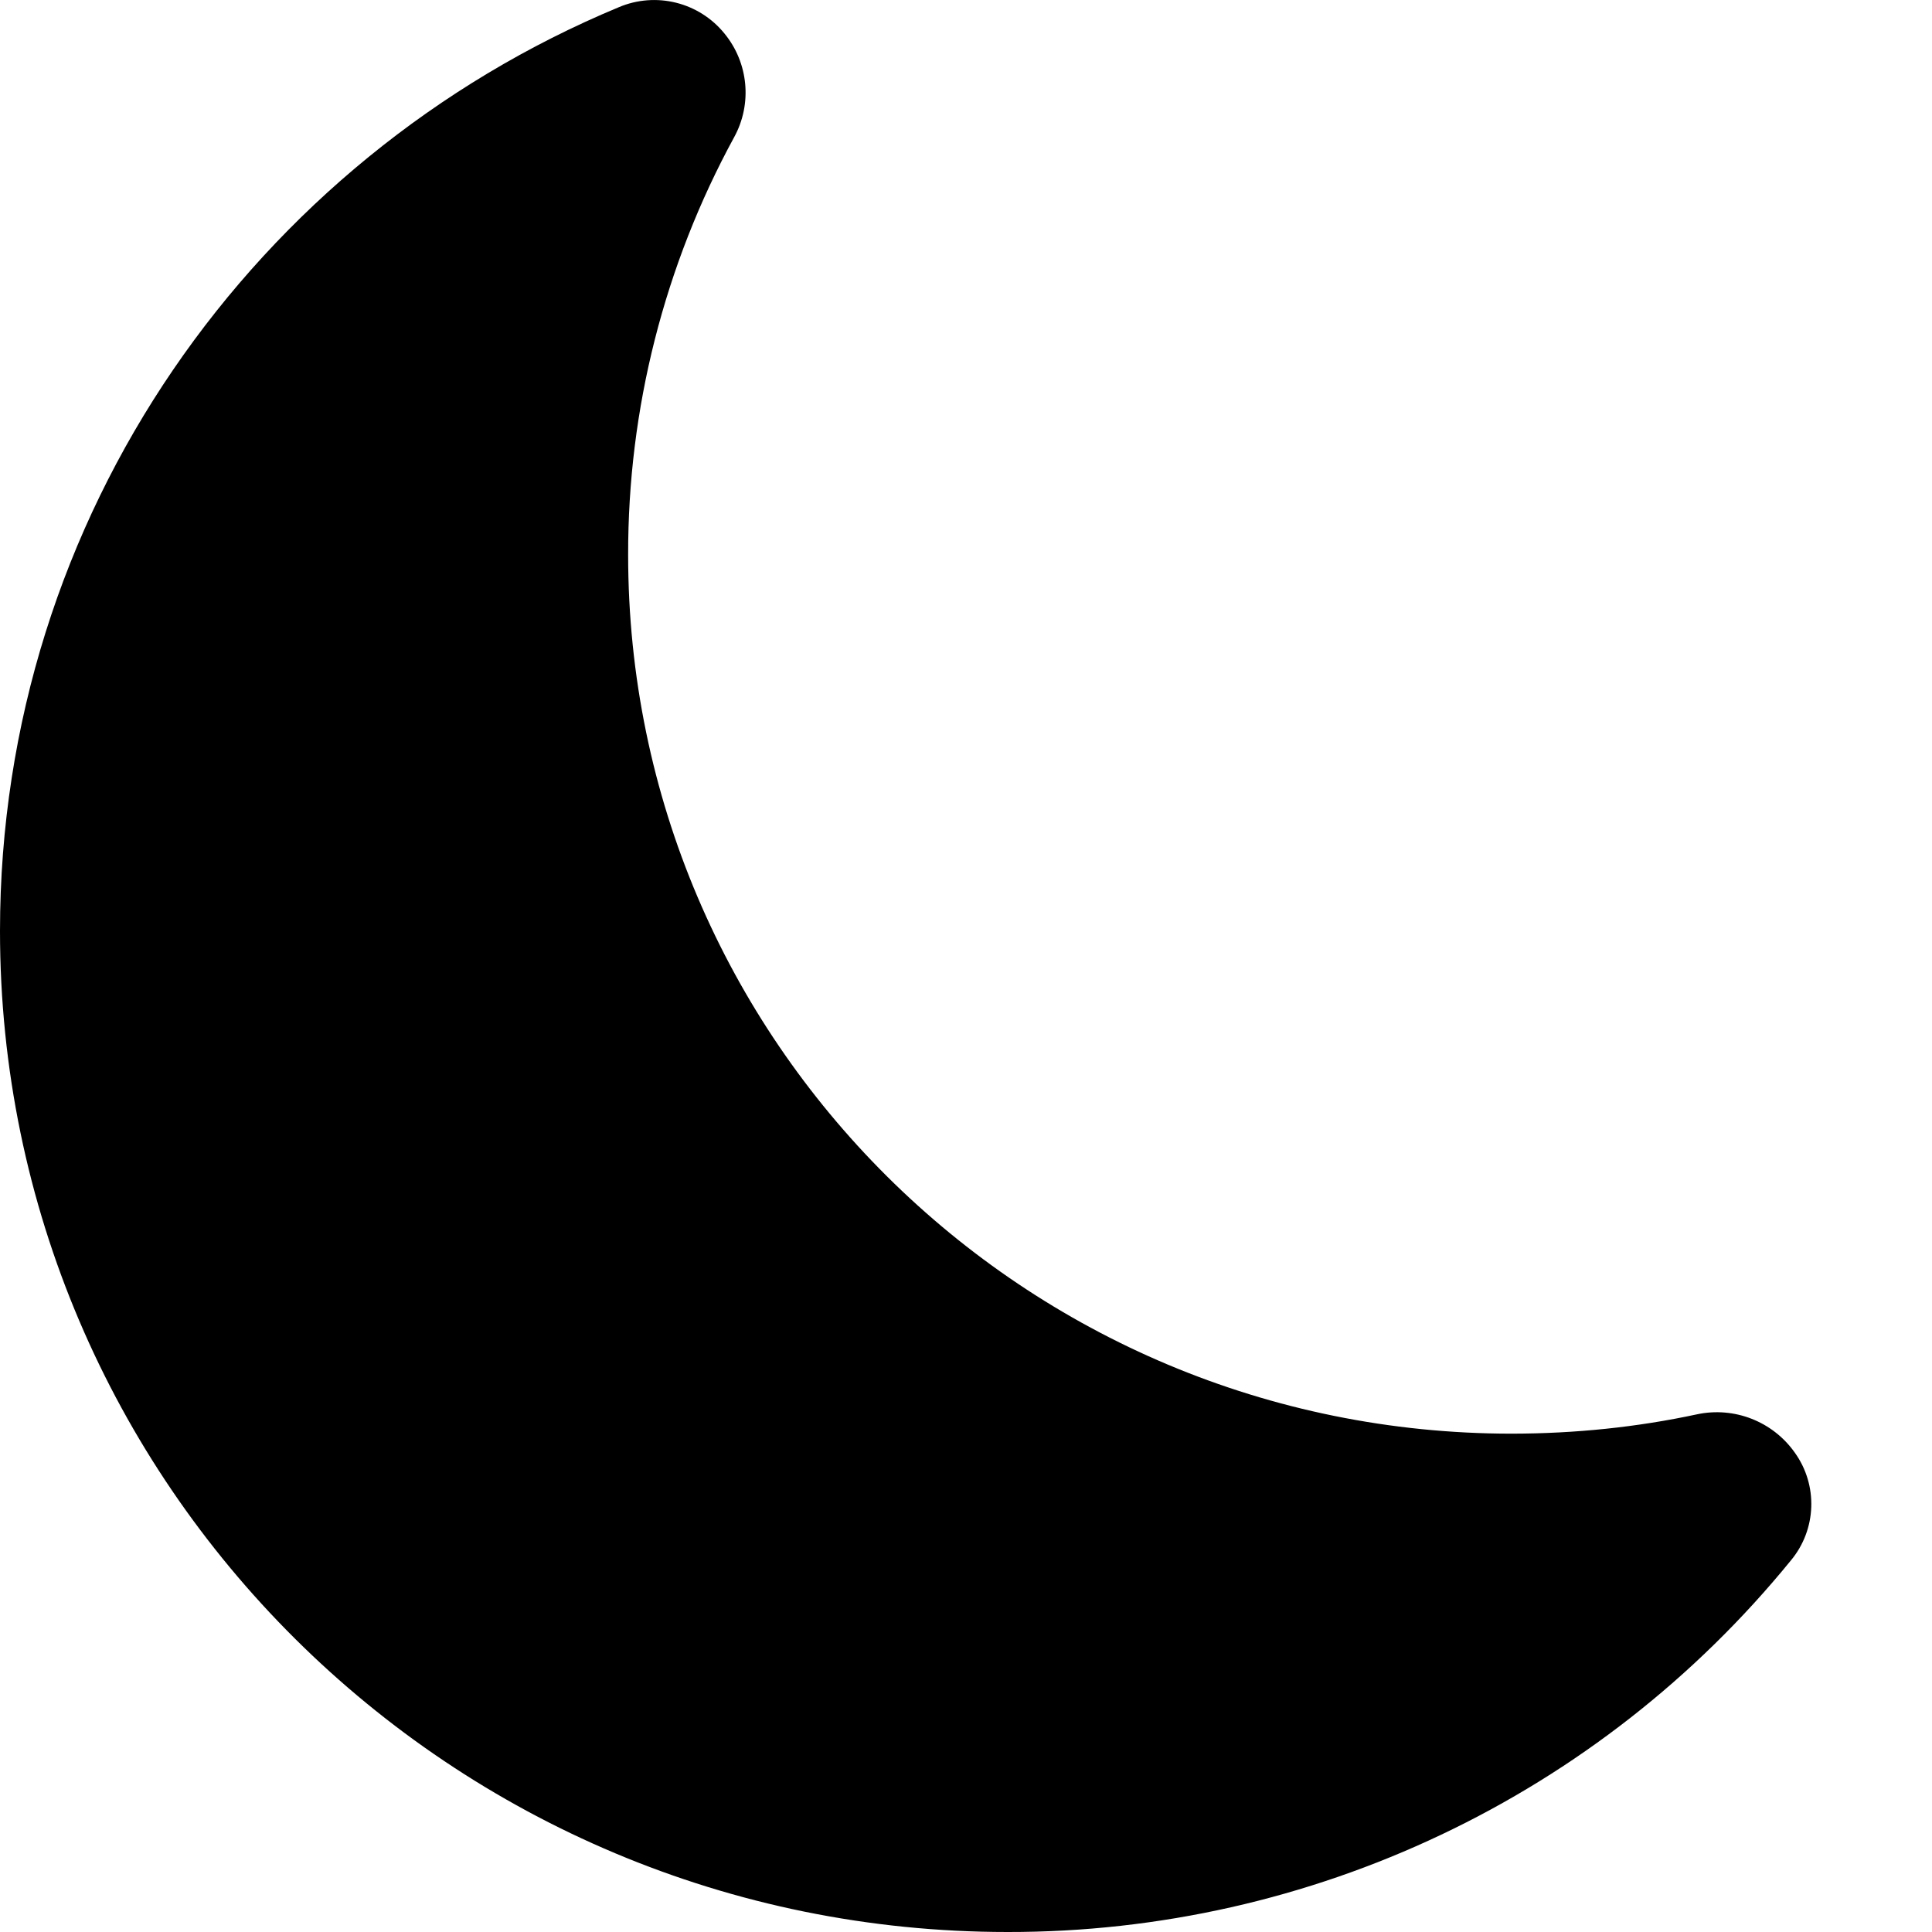
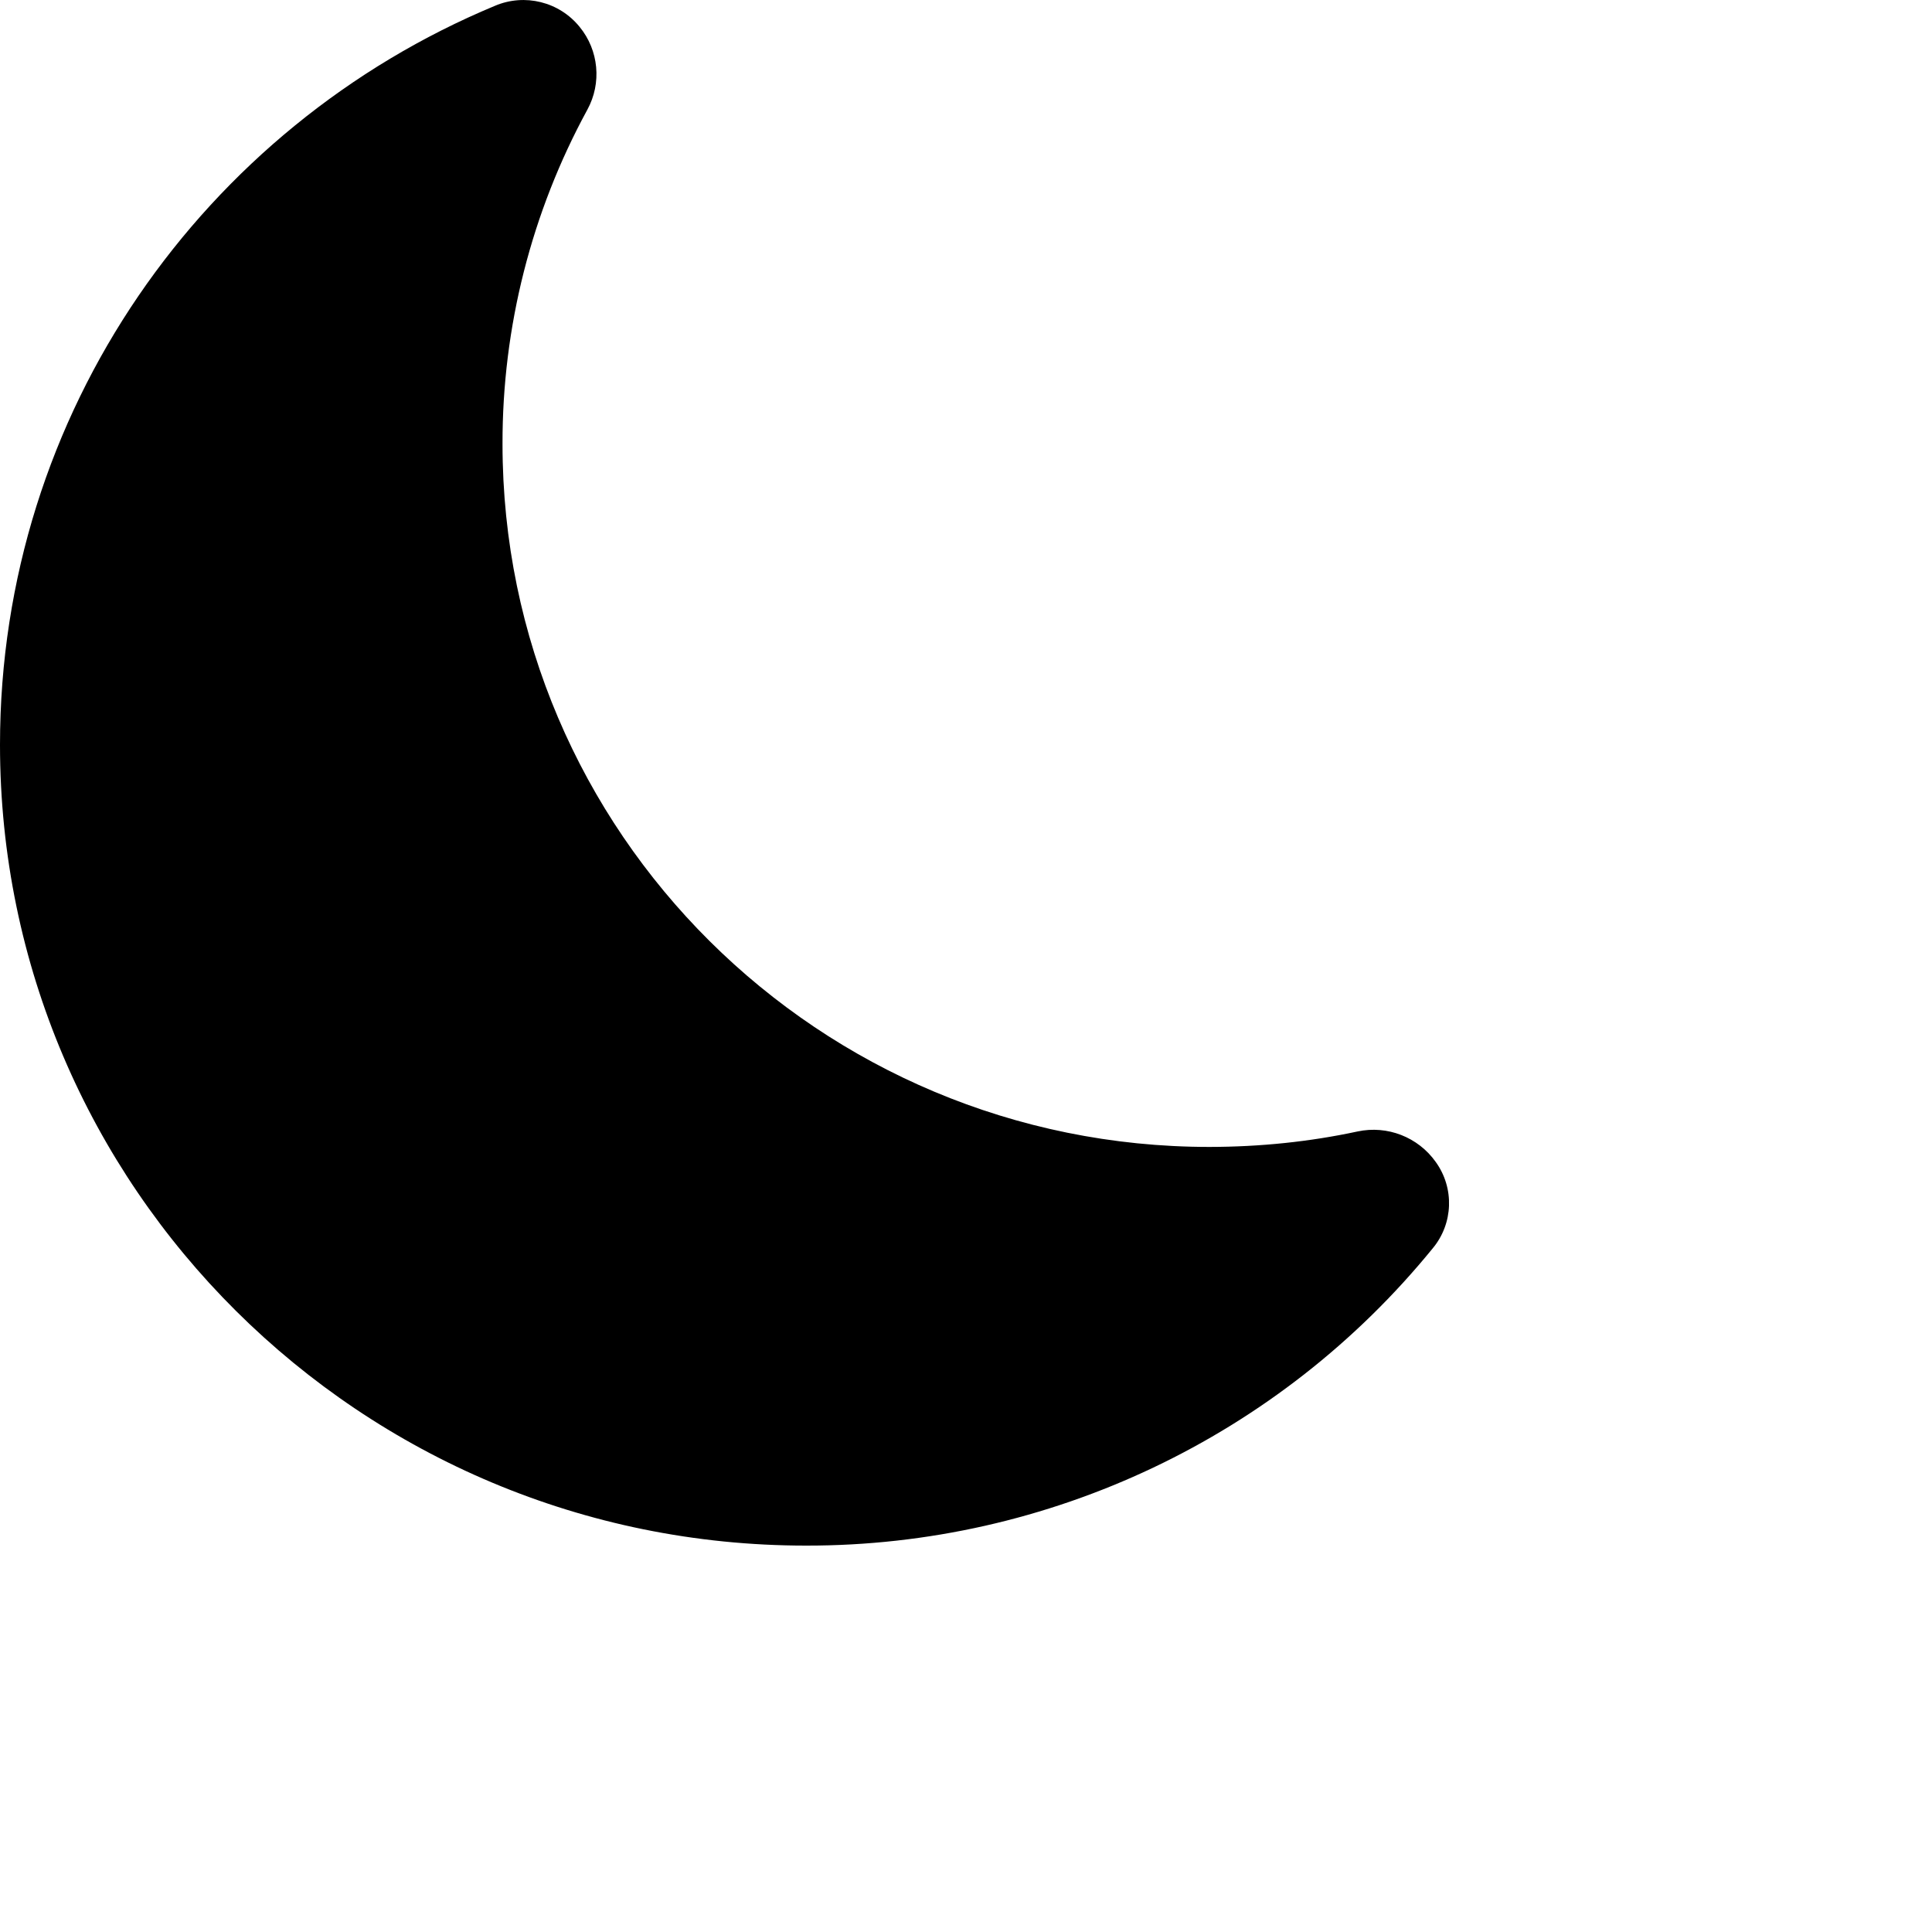
- <svg xmlns="http://www.w3.org/2000/svg" width="16" height="16" fill="currentColor" class="bi bi-moon-fill" viewBox="0 0 16 16">
+ <svg xmlns="http://www.w3.org/2000/svg" id="moon-fill" width="20" height="20" fill="currentColor" class="bi bi-moon-fill" viewBox="0 0 20 20">
  <path d="M6 .278a.77.77 0 0 1 .08.858 7.2 7.2 0 0 0-.878 3.46c0 4.021 3.278 7.277 7.318 7.277q.792-.001 1.533-.16a.79.79 0 0 1 .81.316.73.73 0 0 1-.031.893A8.35 8.35 0 0 1 8.344 16C3.734 16 0 12.286 0 7.71 0 4.266 2.114 1.312 5.124.06A.75.75 0 0 1 6 .278" />
</svg>
